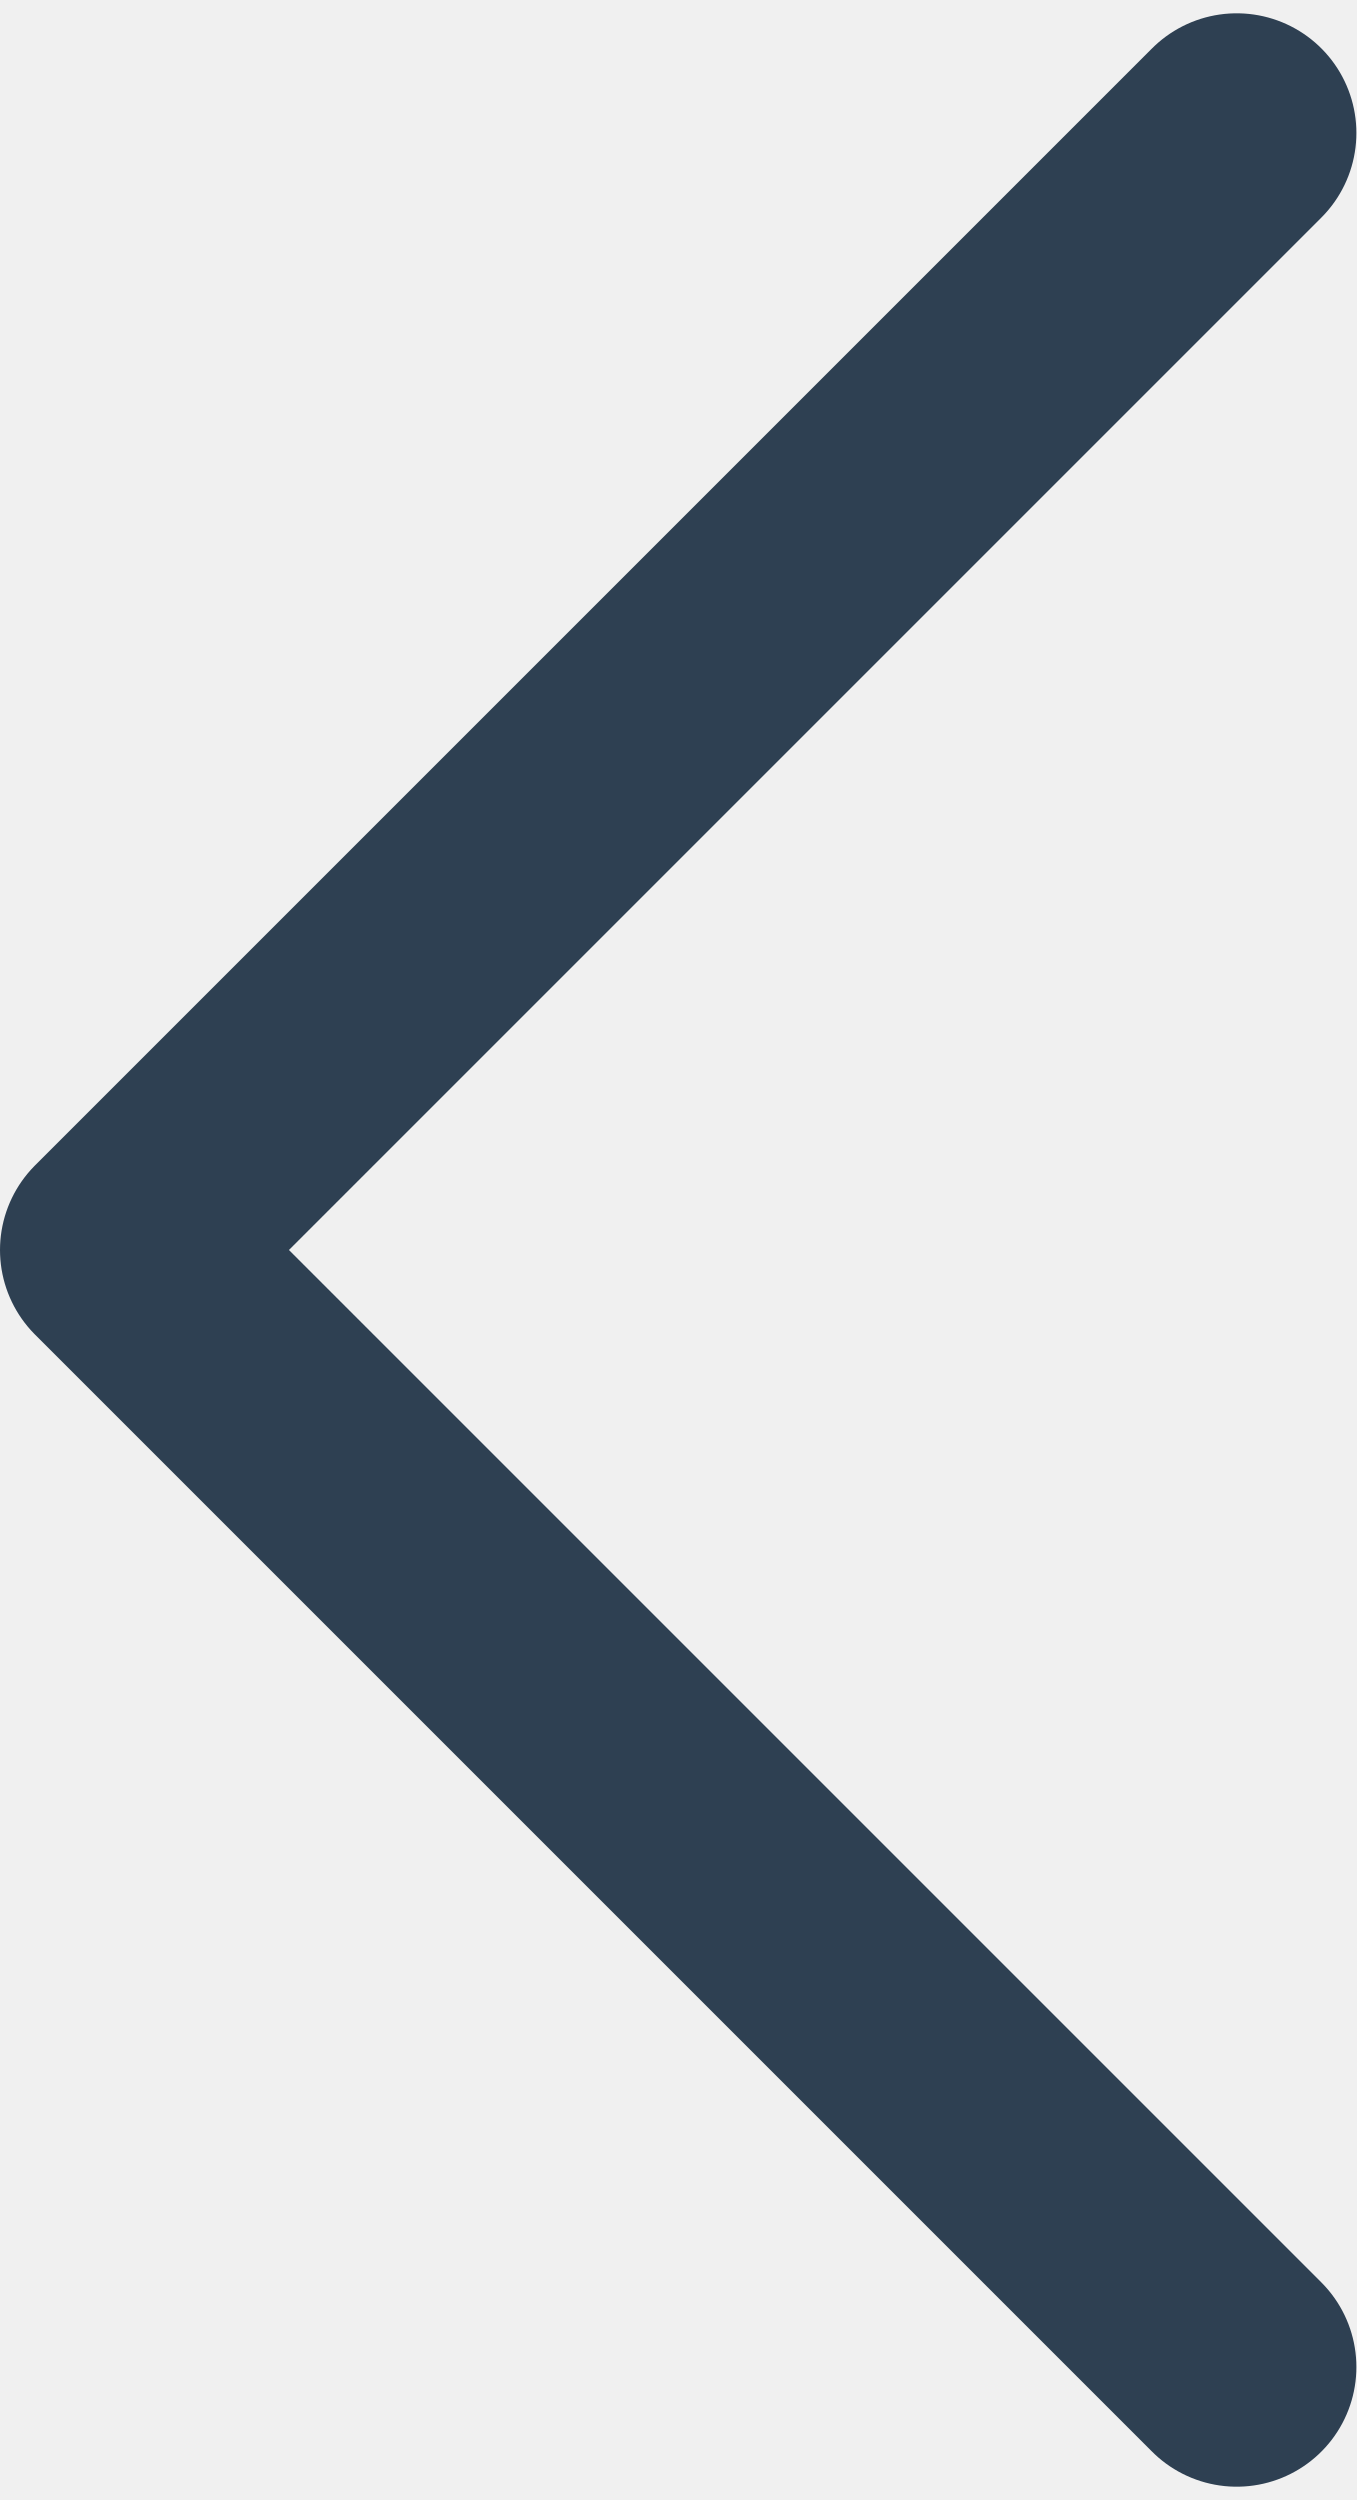
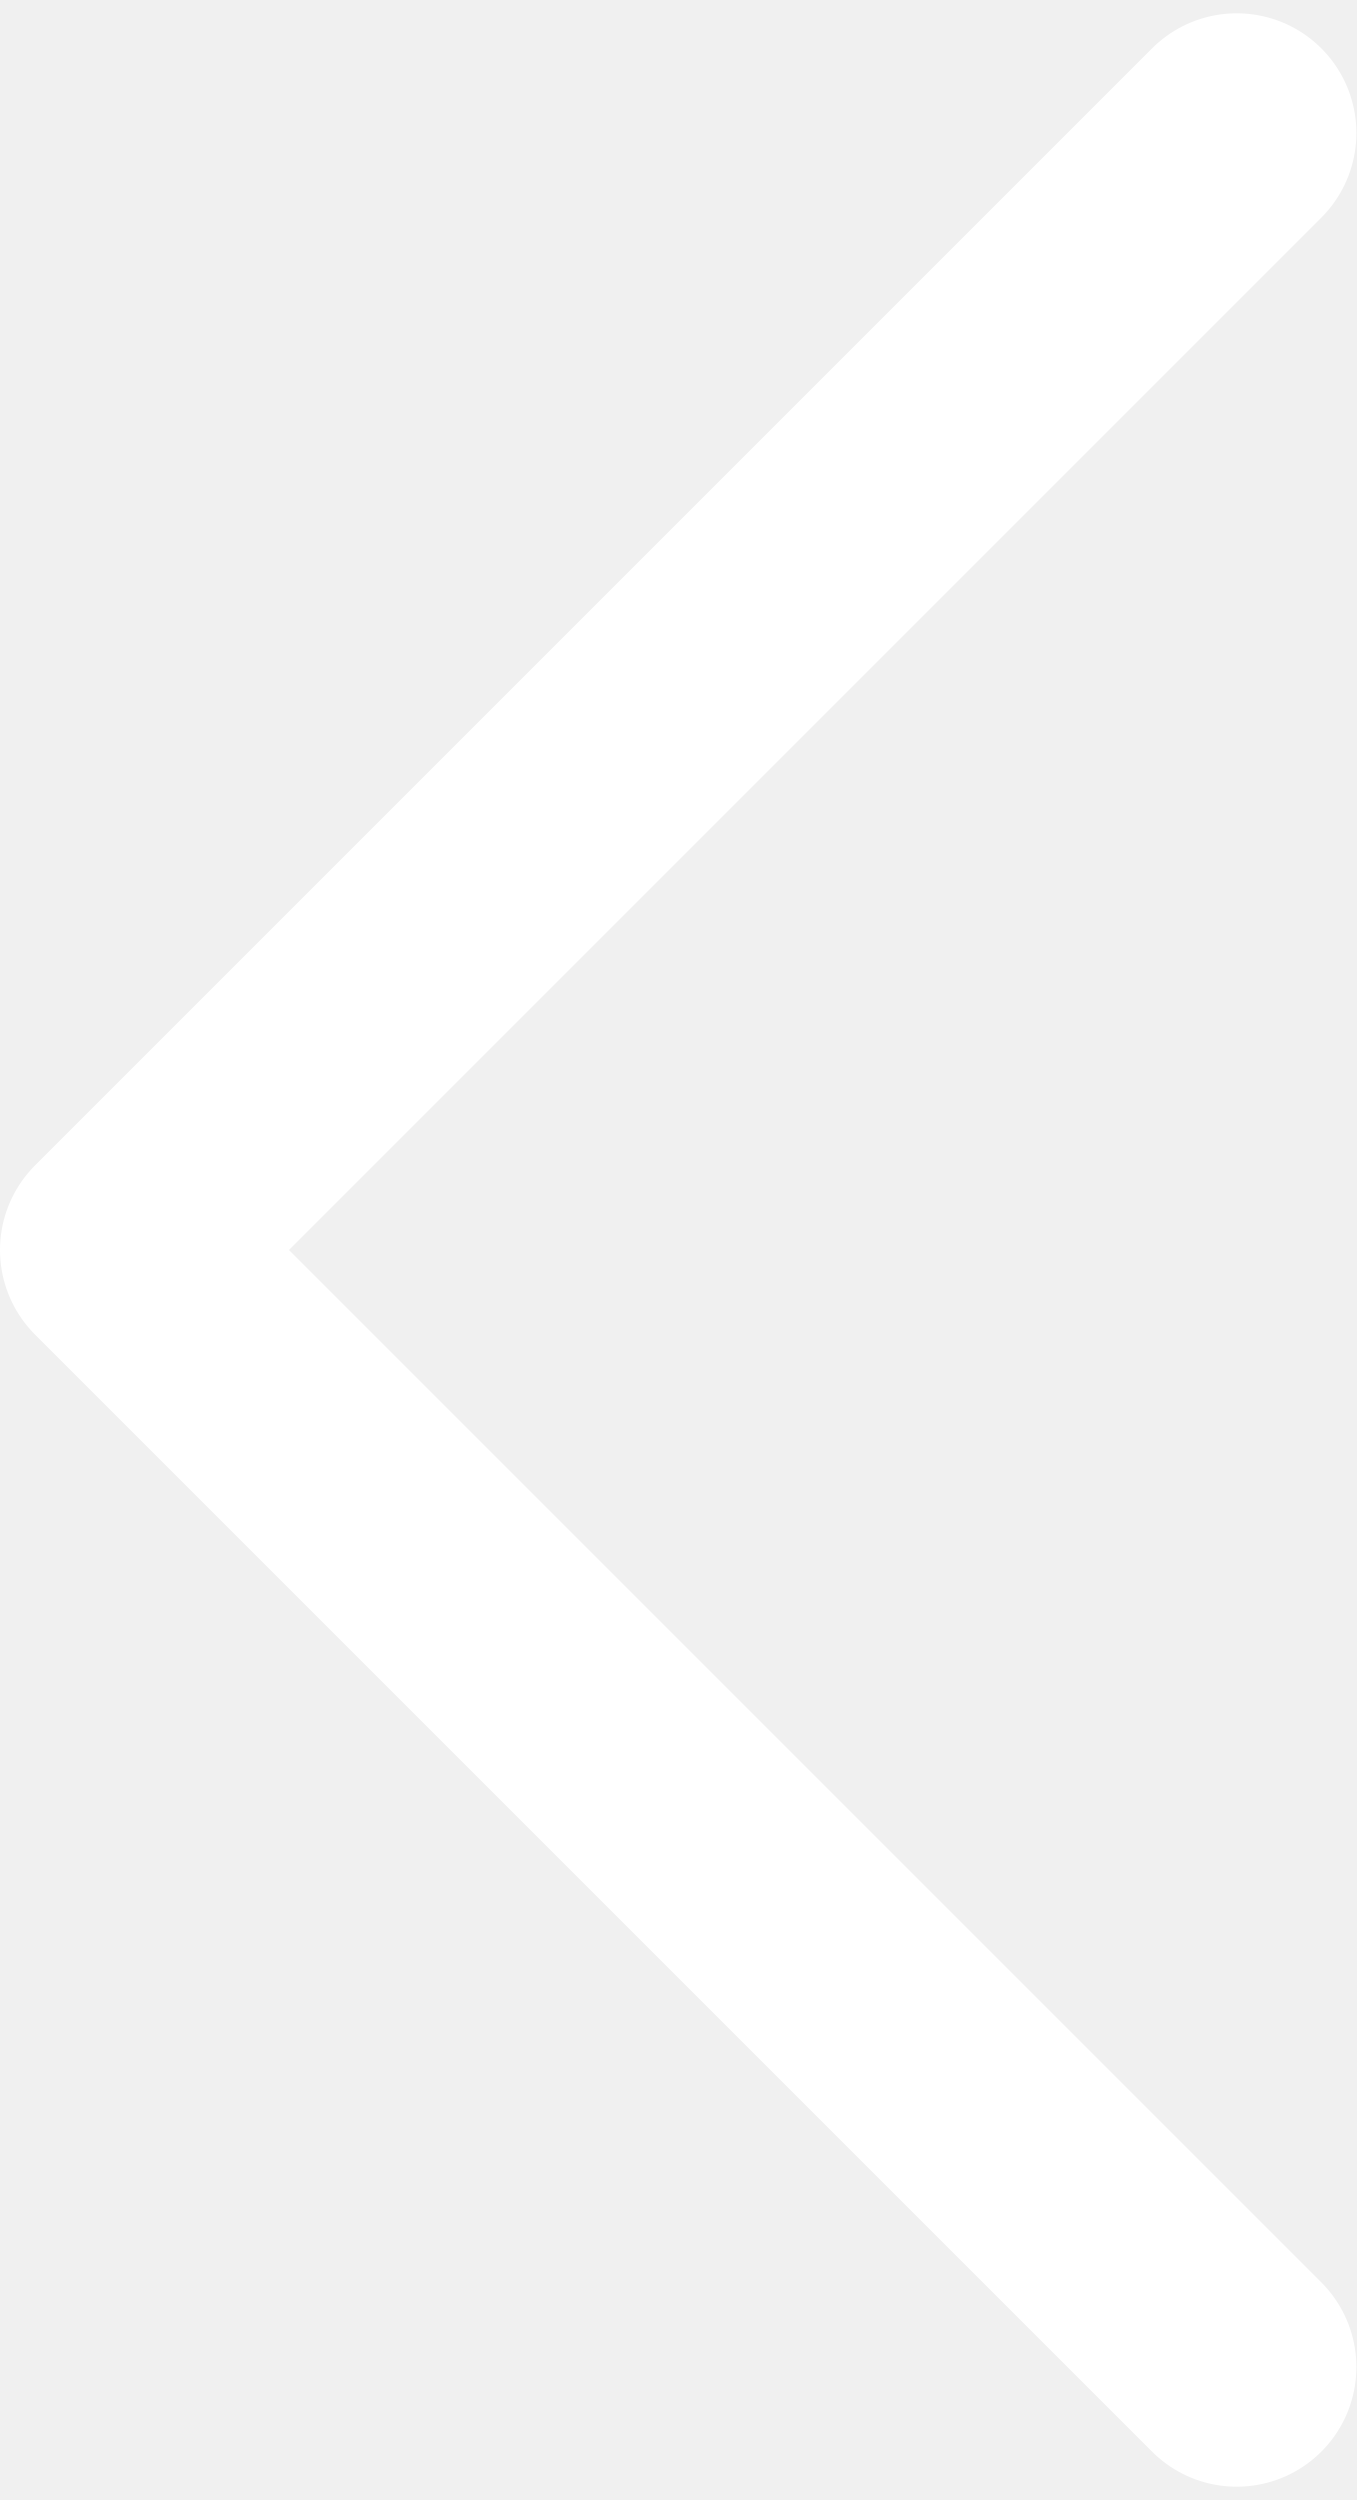
<svg xmlns="http://www.w3.org/2000/svg" width="51" height="94" viewBox="0 0 51 94" fill="none">
-   <path d="M46.5 5L4.5 47L46.5 89" stroke="#2E4052" stroke-width="9" stroke-linecap="round" stroke-linejoin="round" />
+   <path d="M46.5 5L4.5 47L46.5 89" stroke="white" stroke-width="9" stroke-linecap="round" stroke-linejoin="round" />
</svg>
